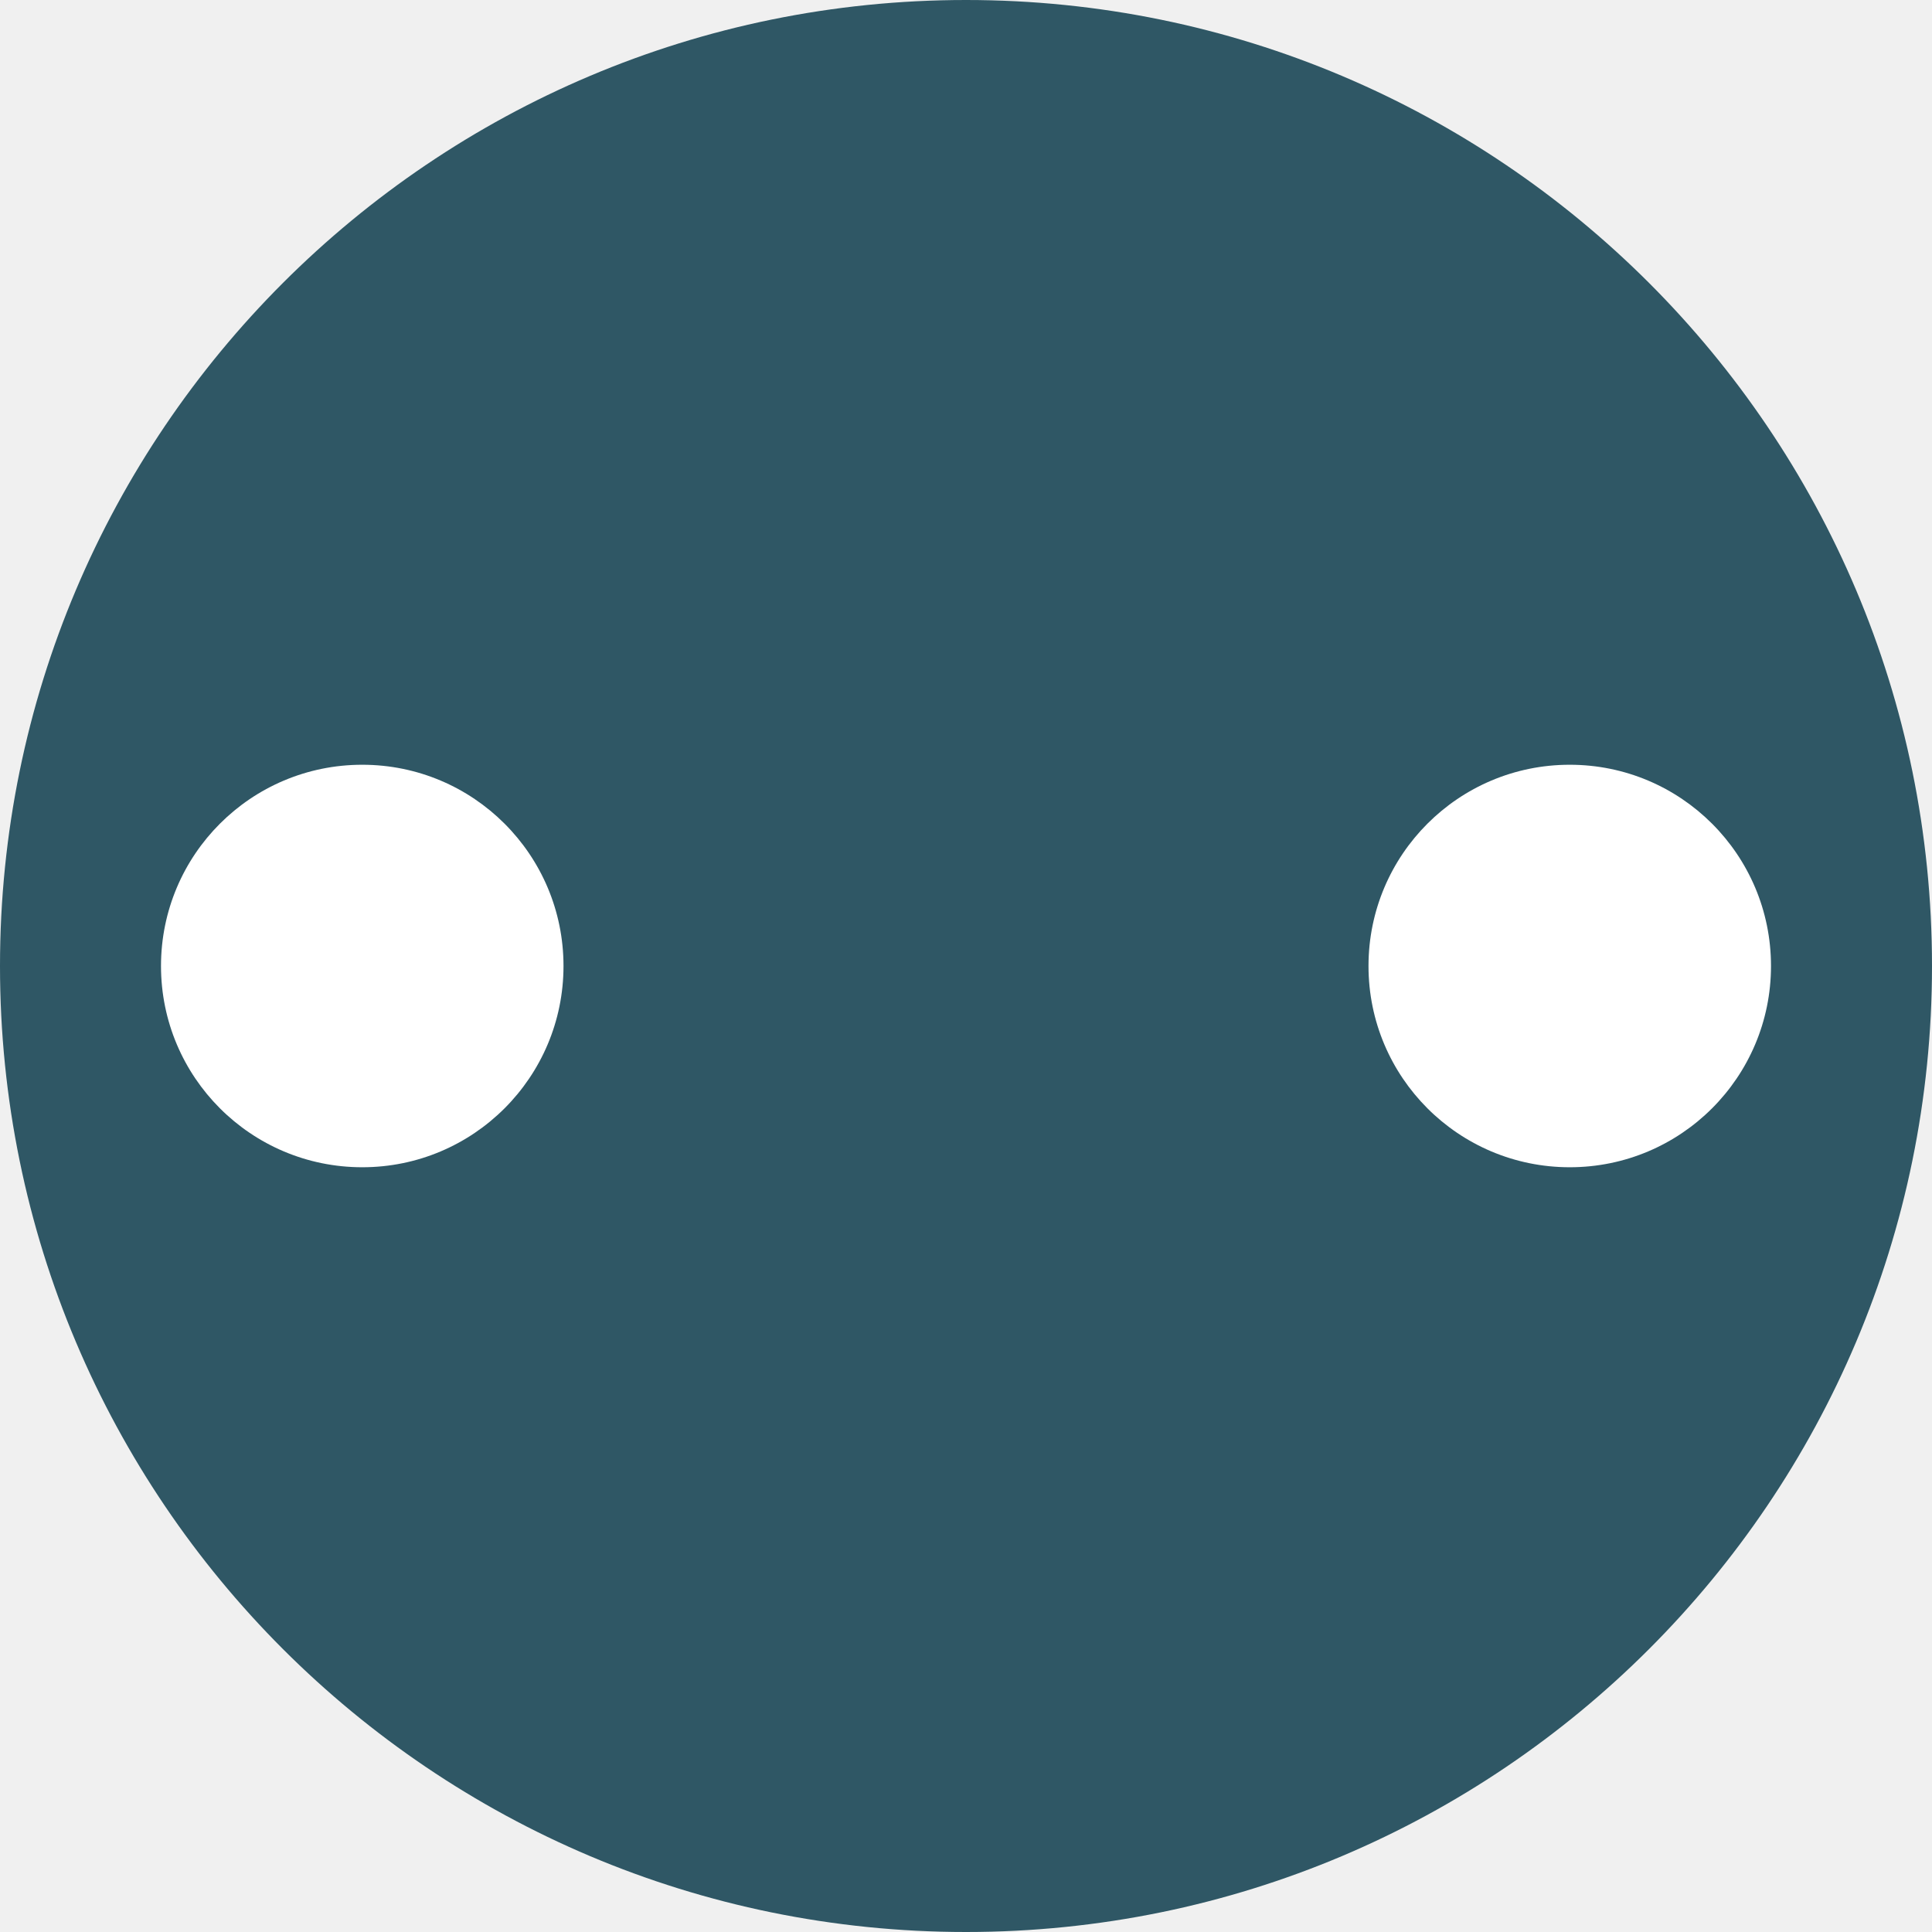
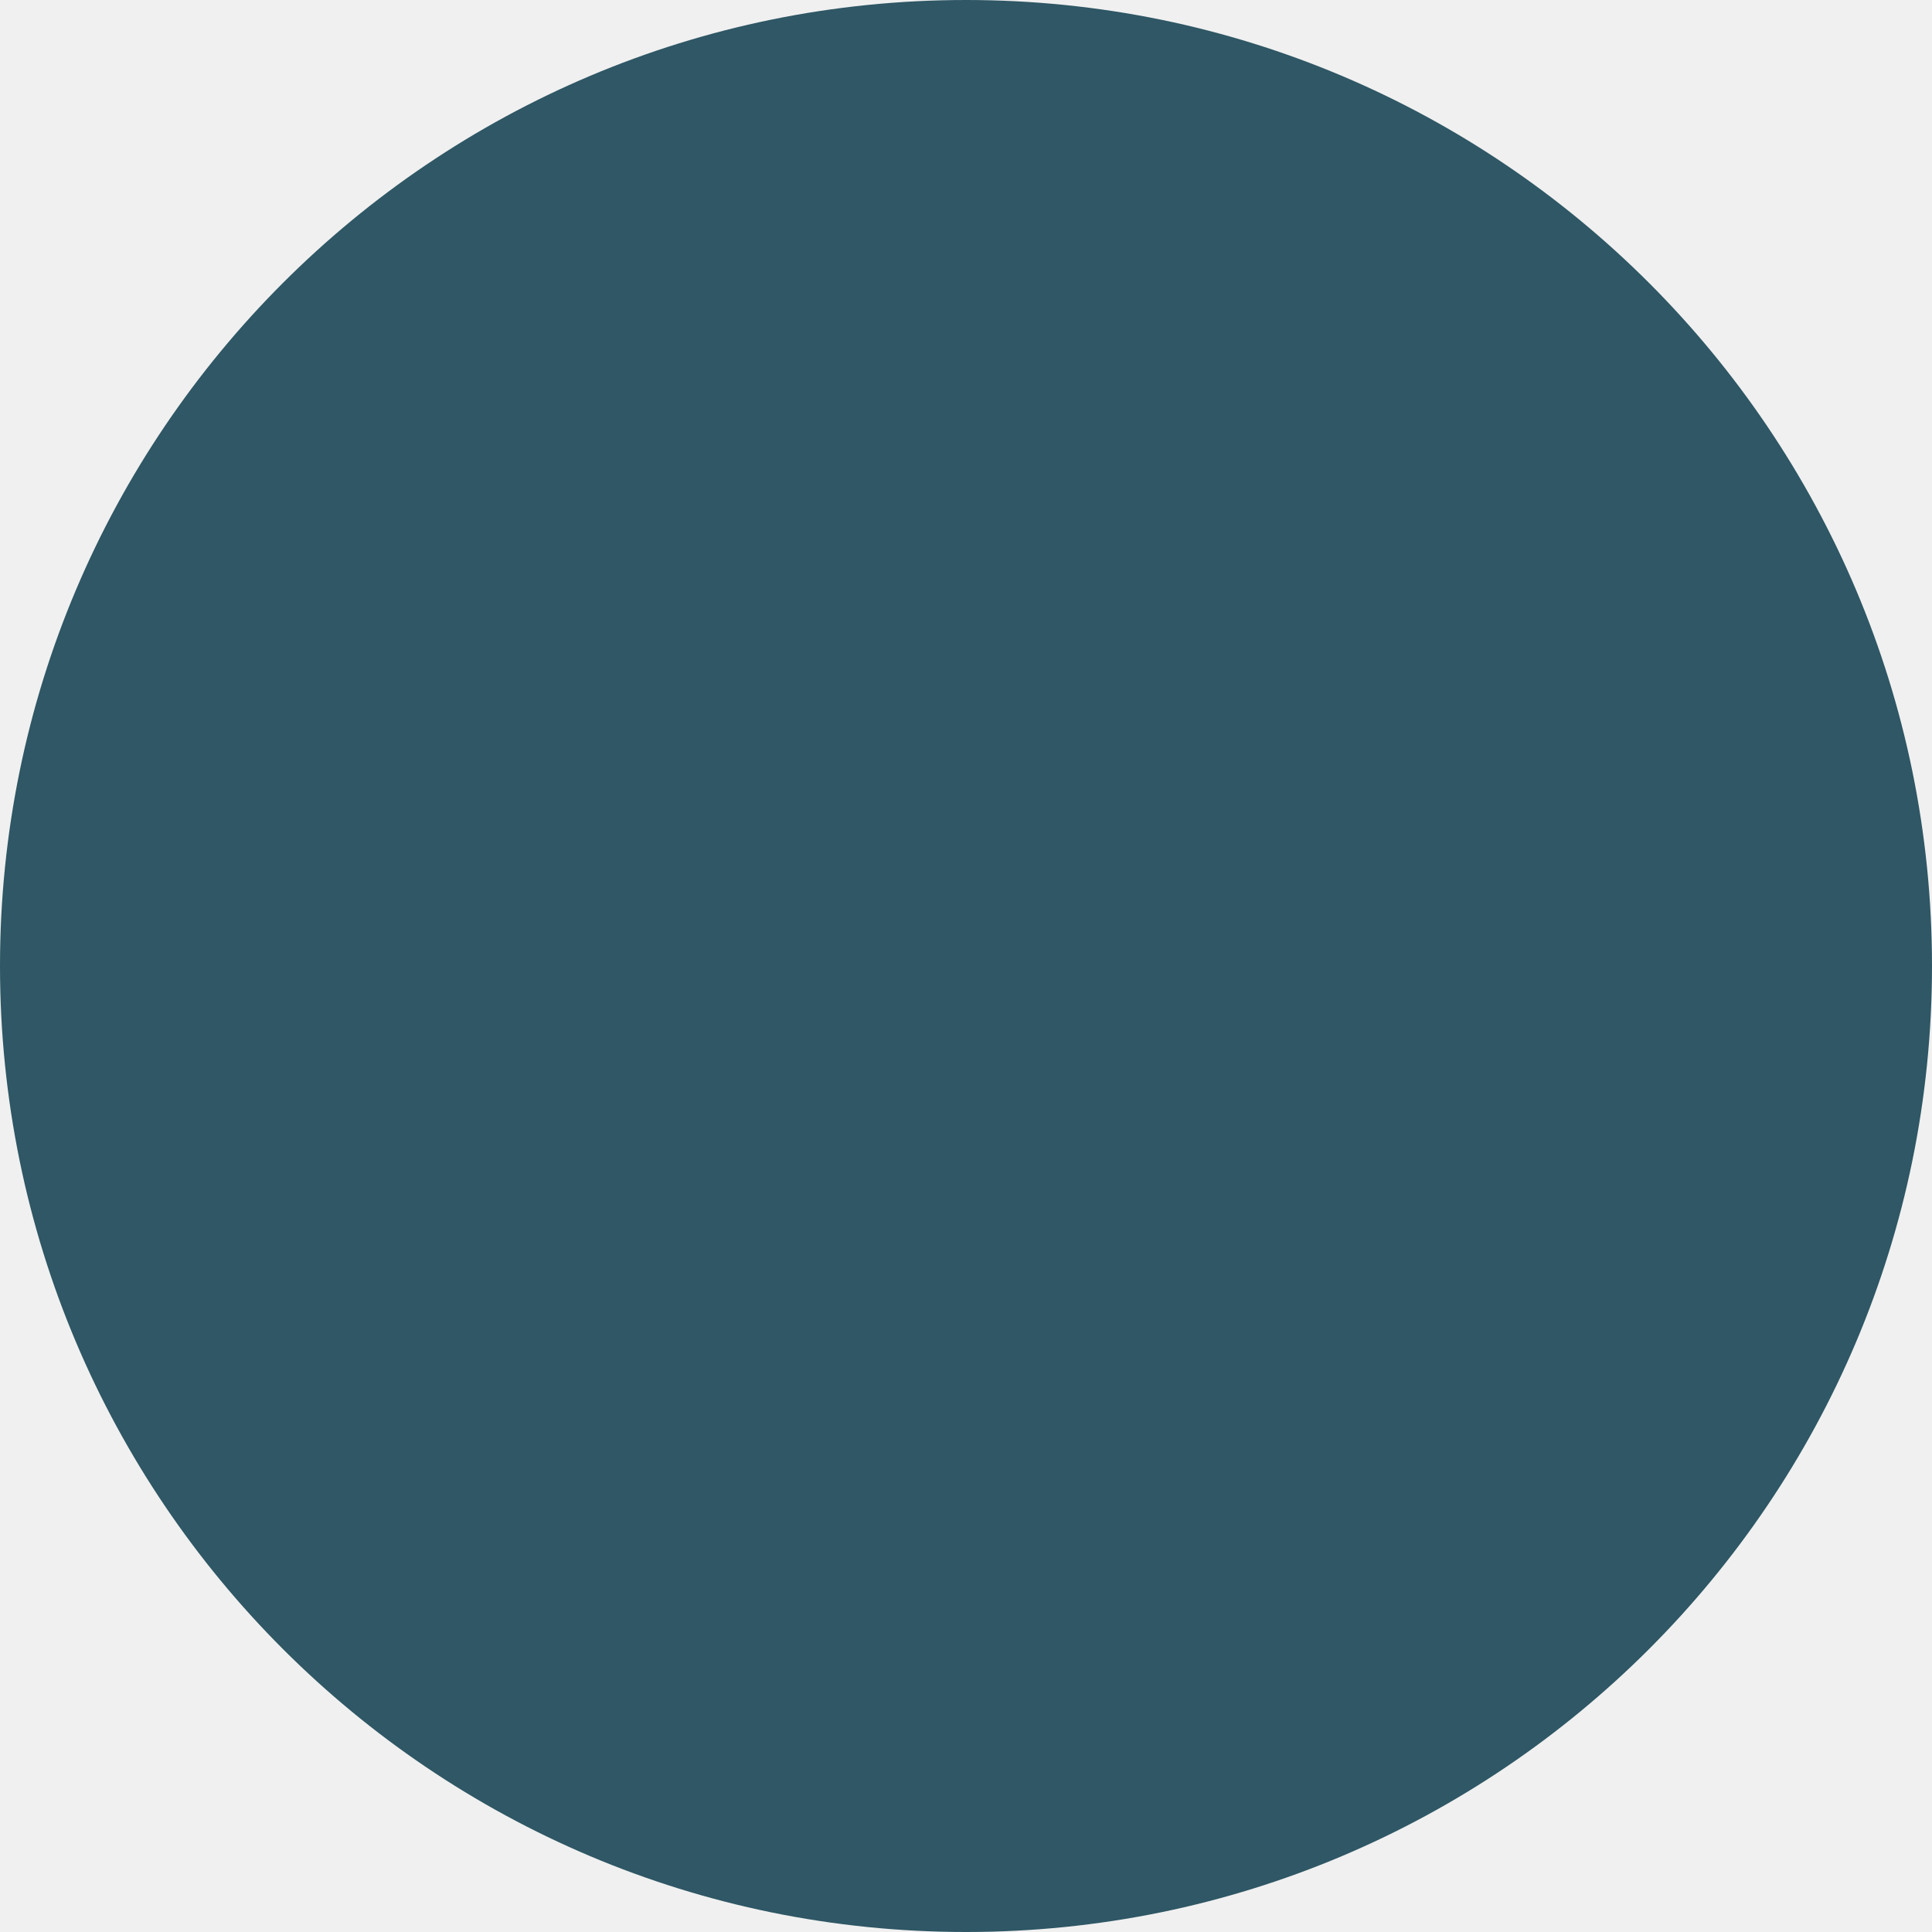
<svg xmlns="http://www.w3.org/2000/svg" viewBox="-1.6 -1.6 19.20 19.20" fill="none">
  <g id="SVGRepo_bgCarrier" stroke-width="0">
    <rect x="-1.6" y="-1.6" width="19.20" height="19.20" rx="9.6" fill="#2f5765" strokewidth="0" />
  </g>
  <g id="SVGRepo_tracerCarrier" stroke-linecap="round" stroke-linejoin="round" />
  <g id="SVGRepo_iconCarrier">
-     <path d="M4 8C4 9.105 3.105 10 2 10C0.895 10 0 9.105 0 8C0 6.895 0.895 6 2 6C3.105 6 4 6.895 4 8Z" fill="#ffffff" />
-     <path d="M10 8C10 9.105 9.105 10 8 10C6.895 10 6 9.105 6 8C6 6.895 6.895 6 8 6C9.105 6 10 6.895 10 8Z" fill="#fffff" />
-     <path d="M14 10C15.105 10 16 9.105 16 8C16 6.895 15.105 6 14 6C12.895 6 12 6.895 12 8C12 9.105 12.895 10 14 10Z" fill="#ffffff" />
+     <path d="M4 8C4 9.105 3.105 10 2 10C0.895 10 0 9.105 0 8C0 6.895 0.895 6 2 6C3.105 6 4 6.895 4 8Z" class="thinking_p1" />
+     <path d="M10 8C10 9.105 9.105 10 8 10C6.895 10 6 9.105 6 8C6 6.895 6.895 6 8 6C9.105 6 10 6.895 10 8Z" class="thinking_p2" />
+     <path d="M14 10C15.105 10 16 9.105 16 8C16 6.895 15.105 6 14 6C12.895 6 12 6.895 12 8C12 9.105 12.895 10 14 10Z" class="thinking_p3" />
  </g>
</svg>
